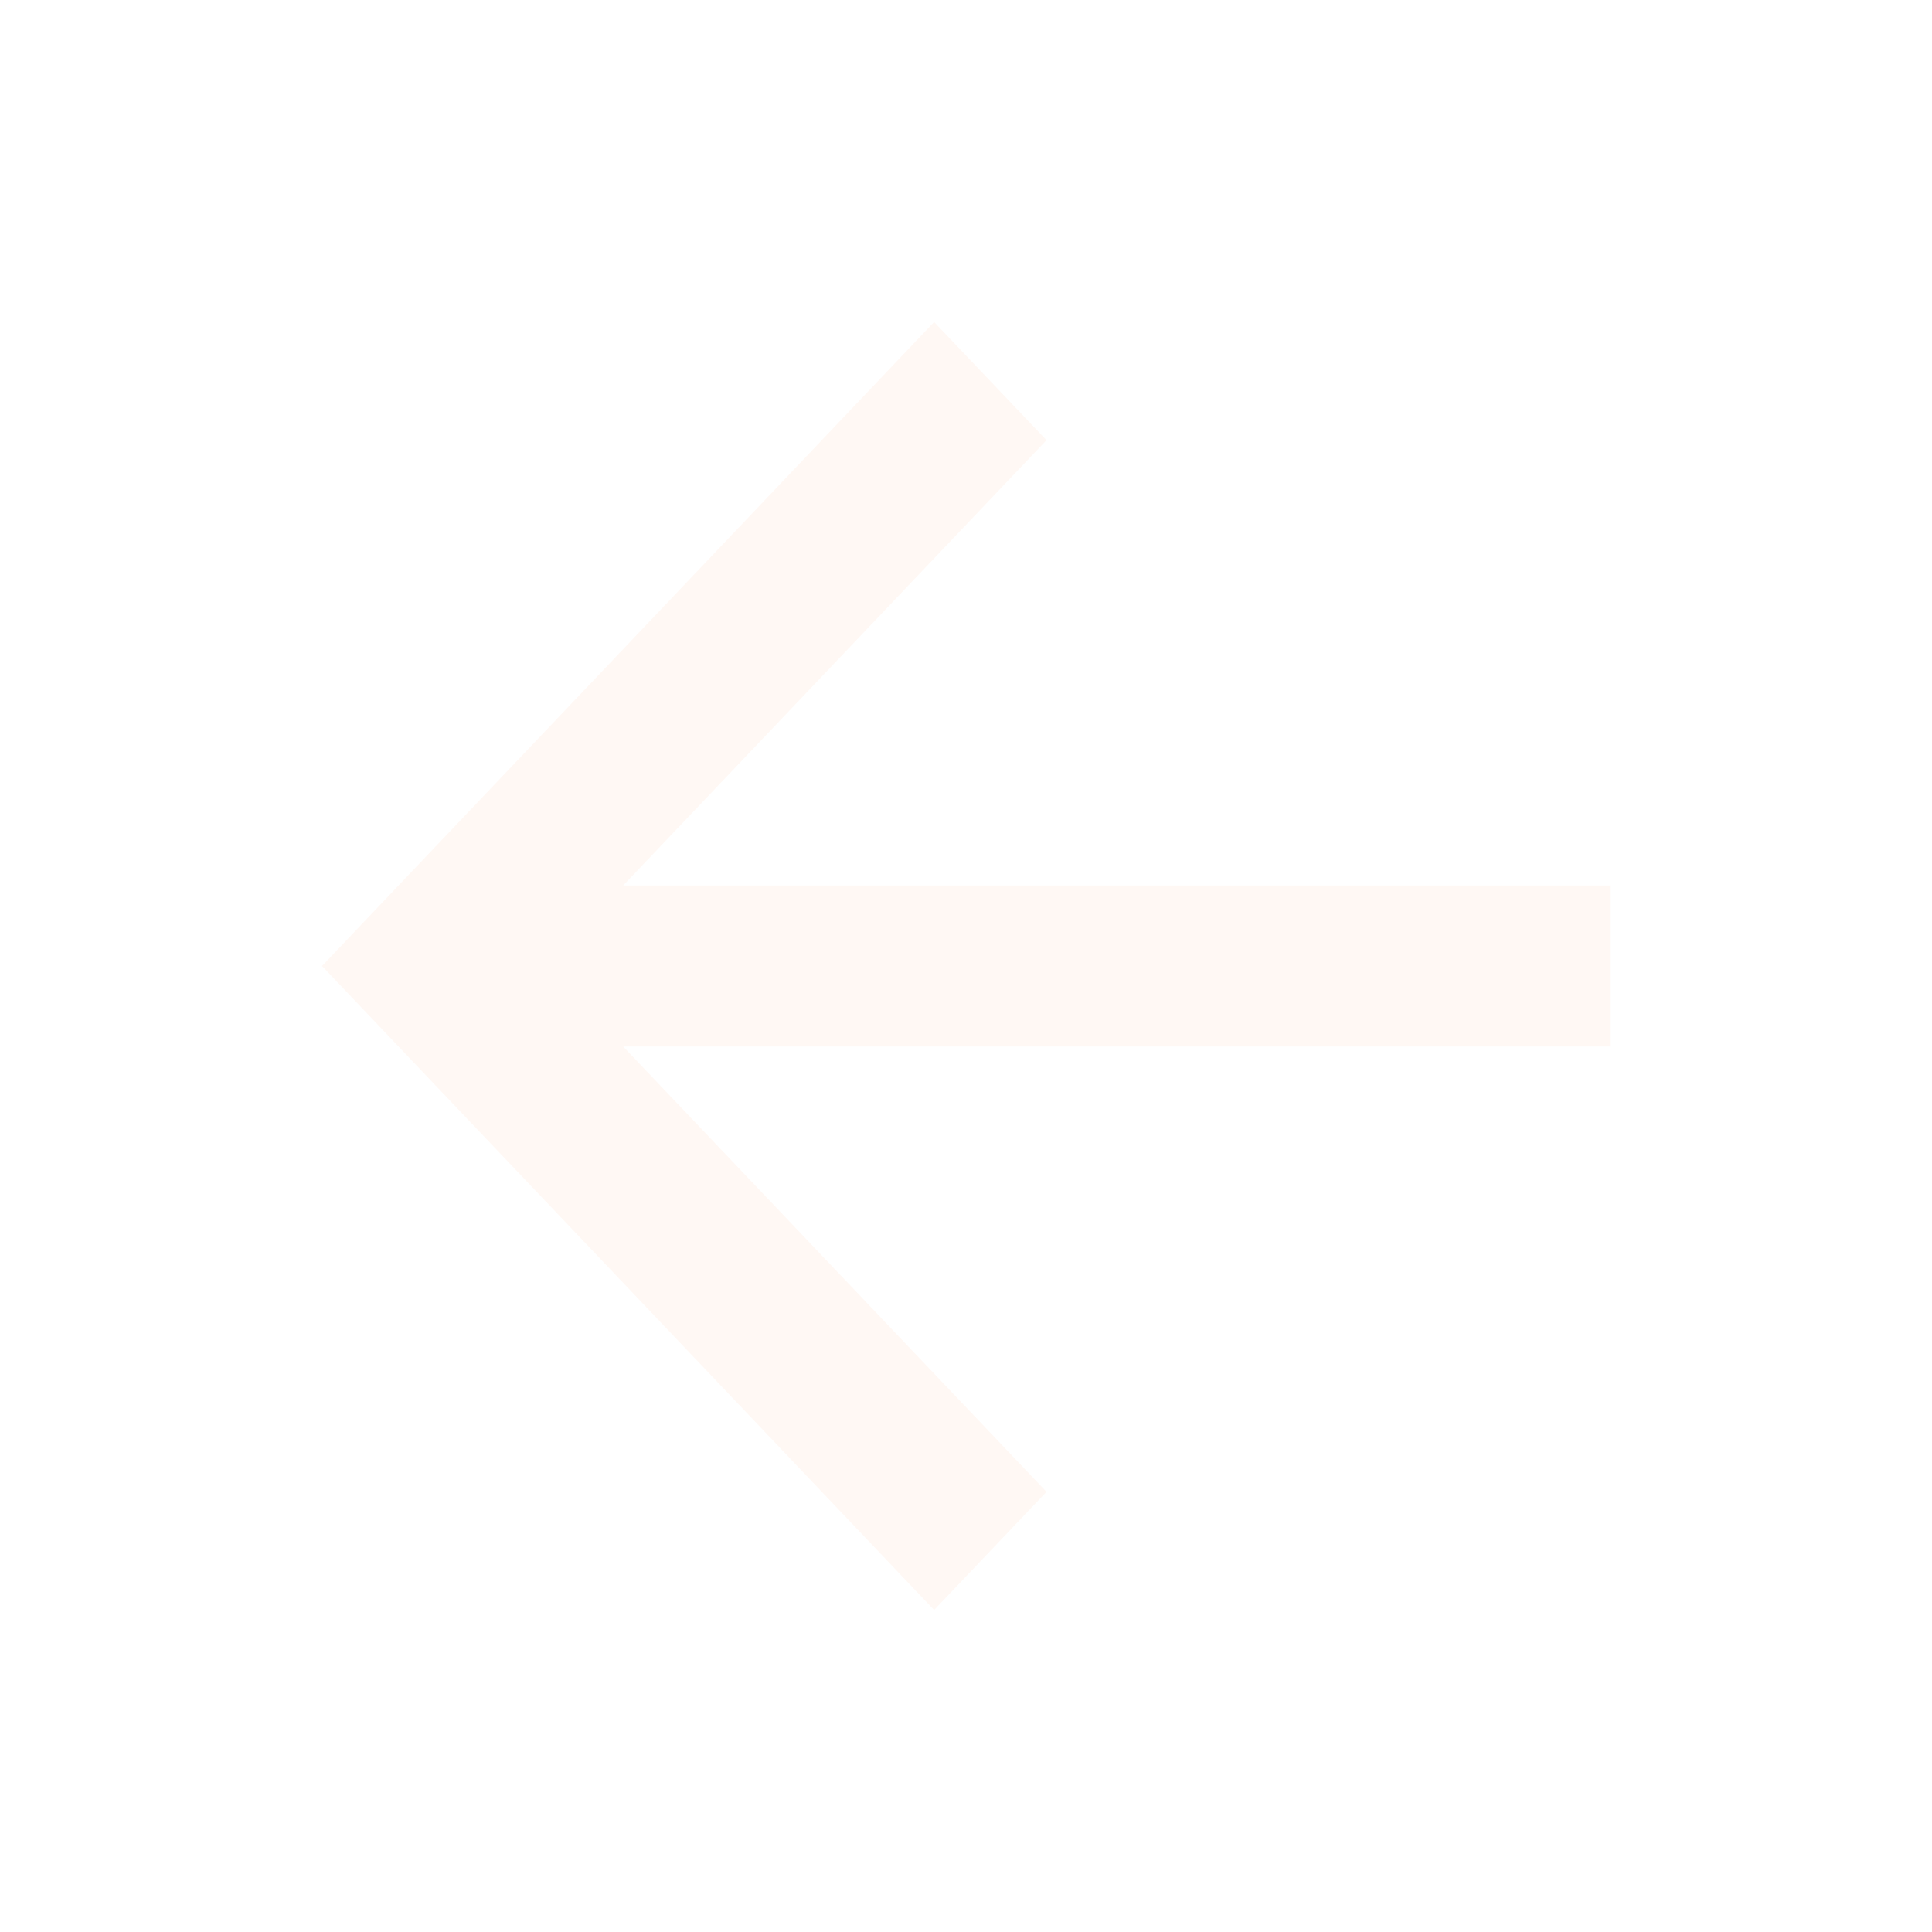
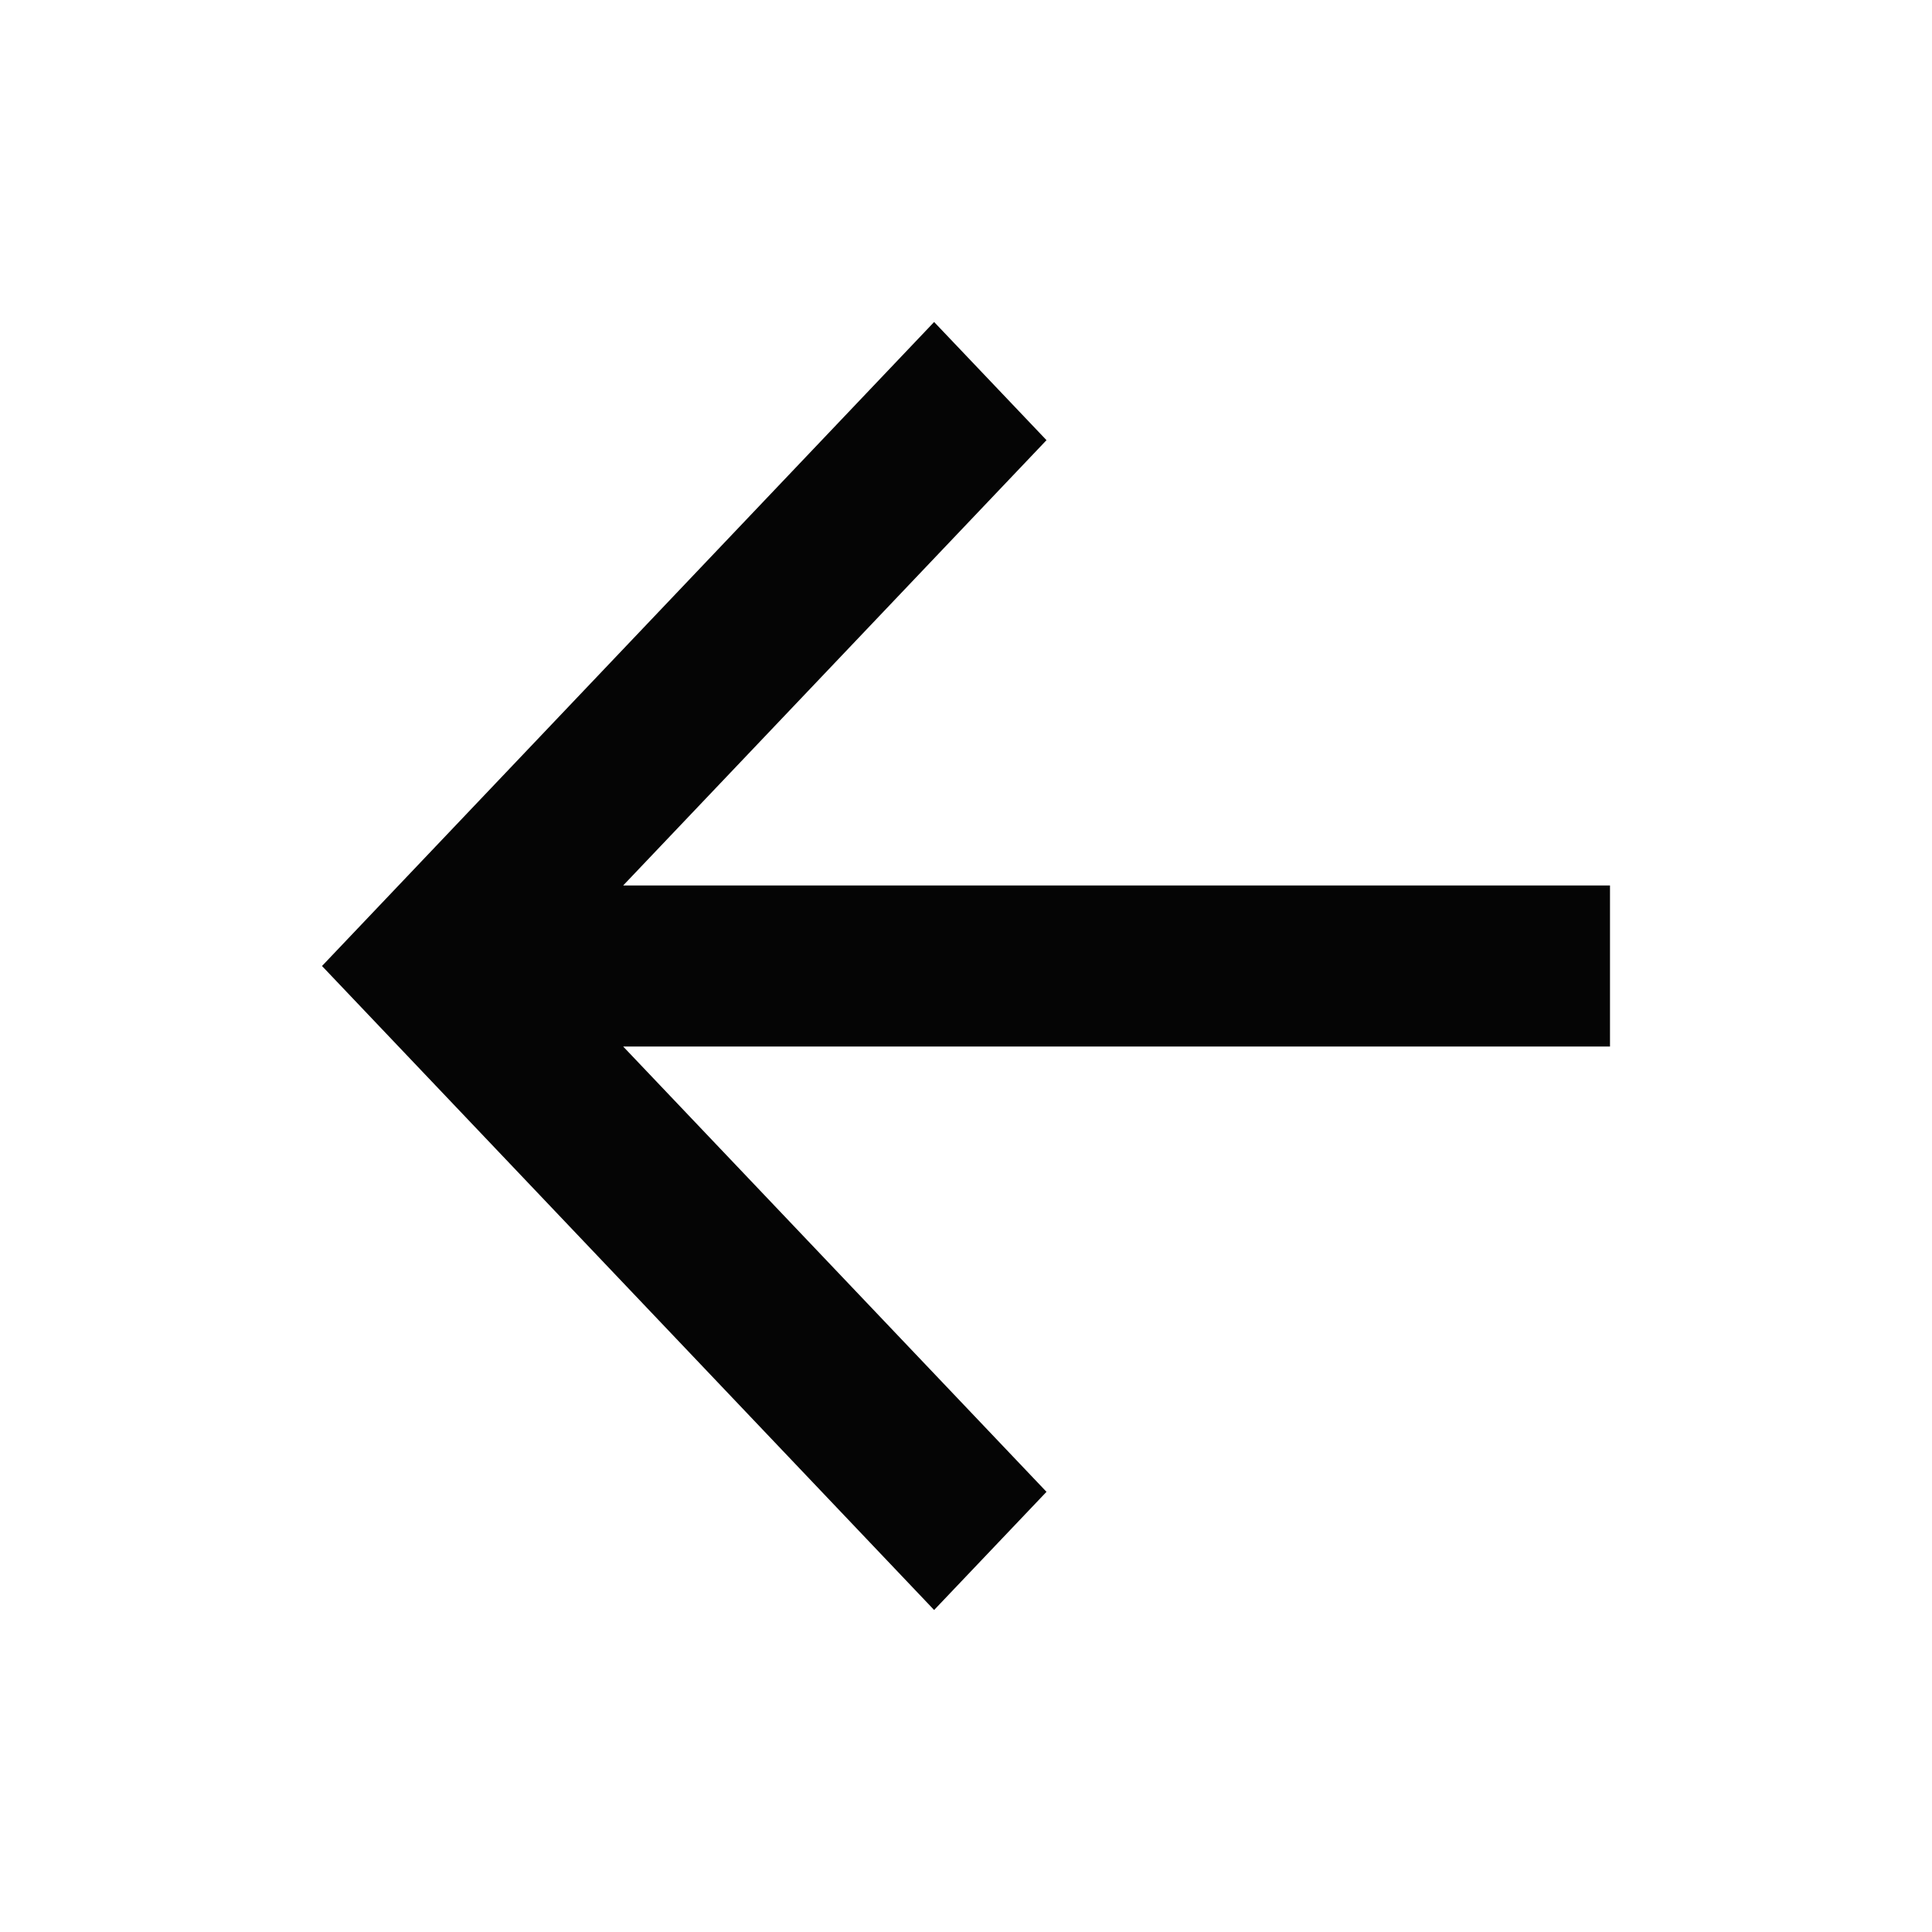
<svg xmlns="http://www.w3.org/2000/svg" width="24" height="24" viewBox="0 0 24 24" fill="none">
-   <path d="M13 5.468L7.741 11H20V13H7.741L13 18.532L11.604 20L4 12L11.604 4L13 5.468Z" fill="#FFF8F3" fill-opacity="0.98" />
+   <path d="M13 5.468L7.741 11H20V13H7.741L13 18.532L11.604 20L4 12L11.604 4L13 5.468Z" fill="currentColor" fill-opacity="0.98" />
</svg>
